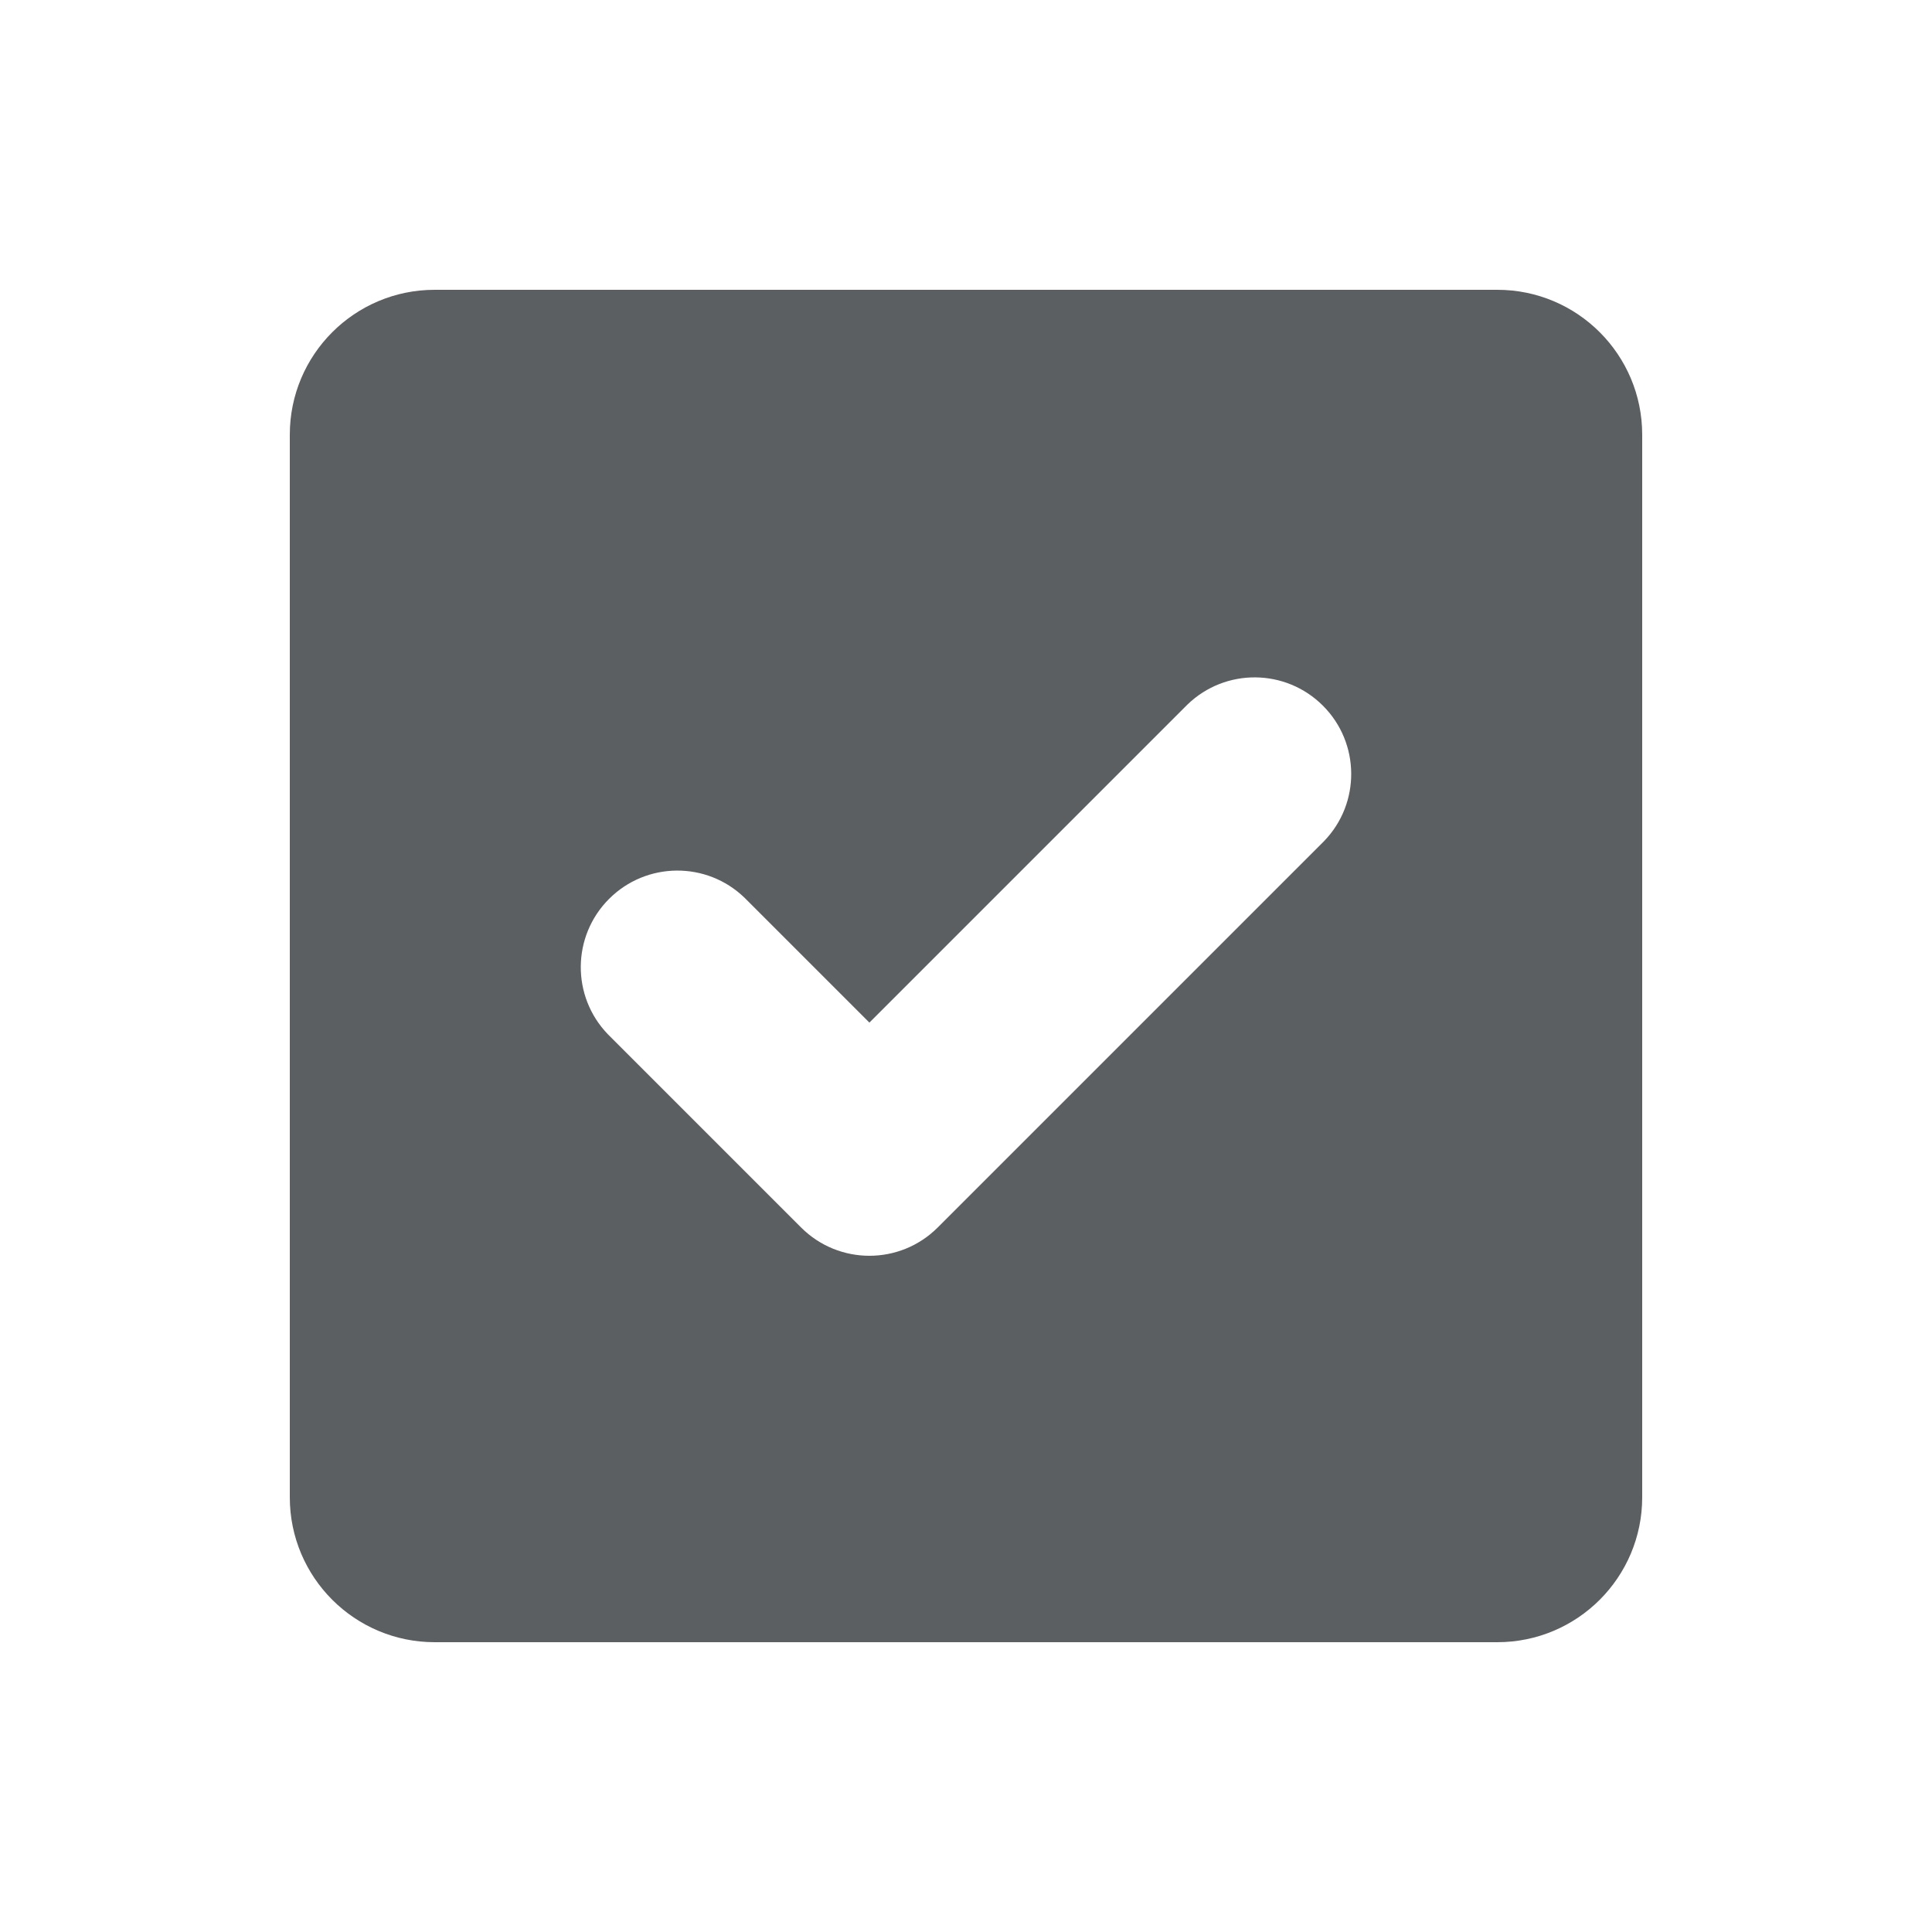
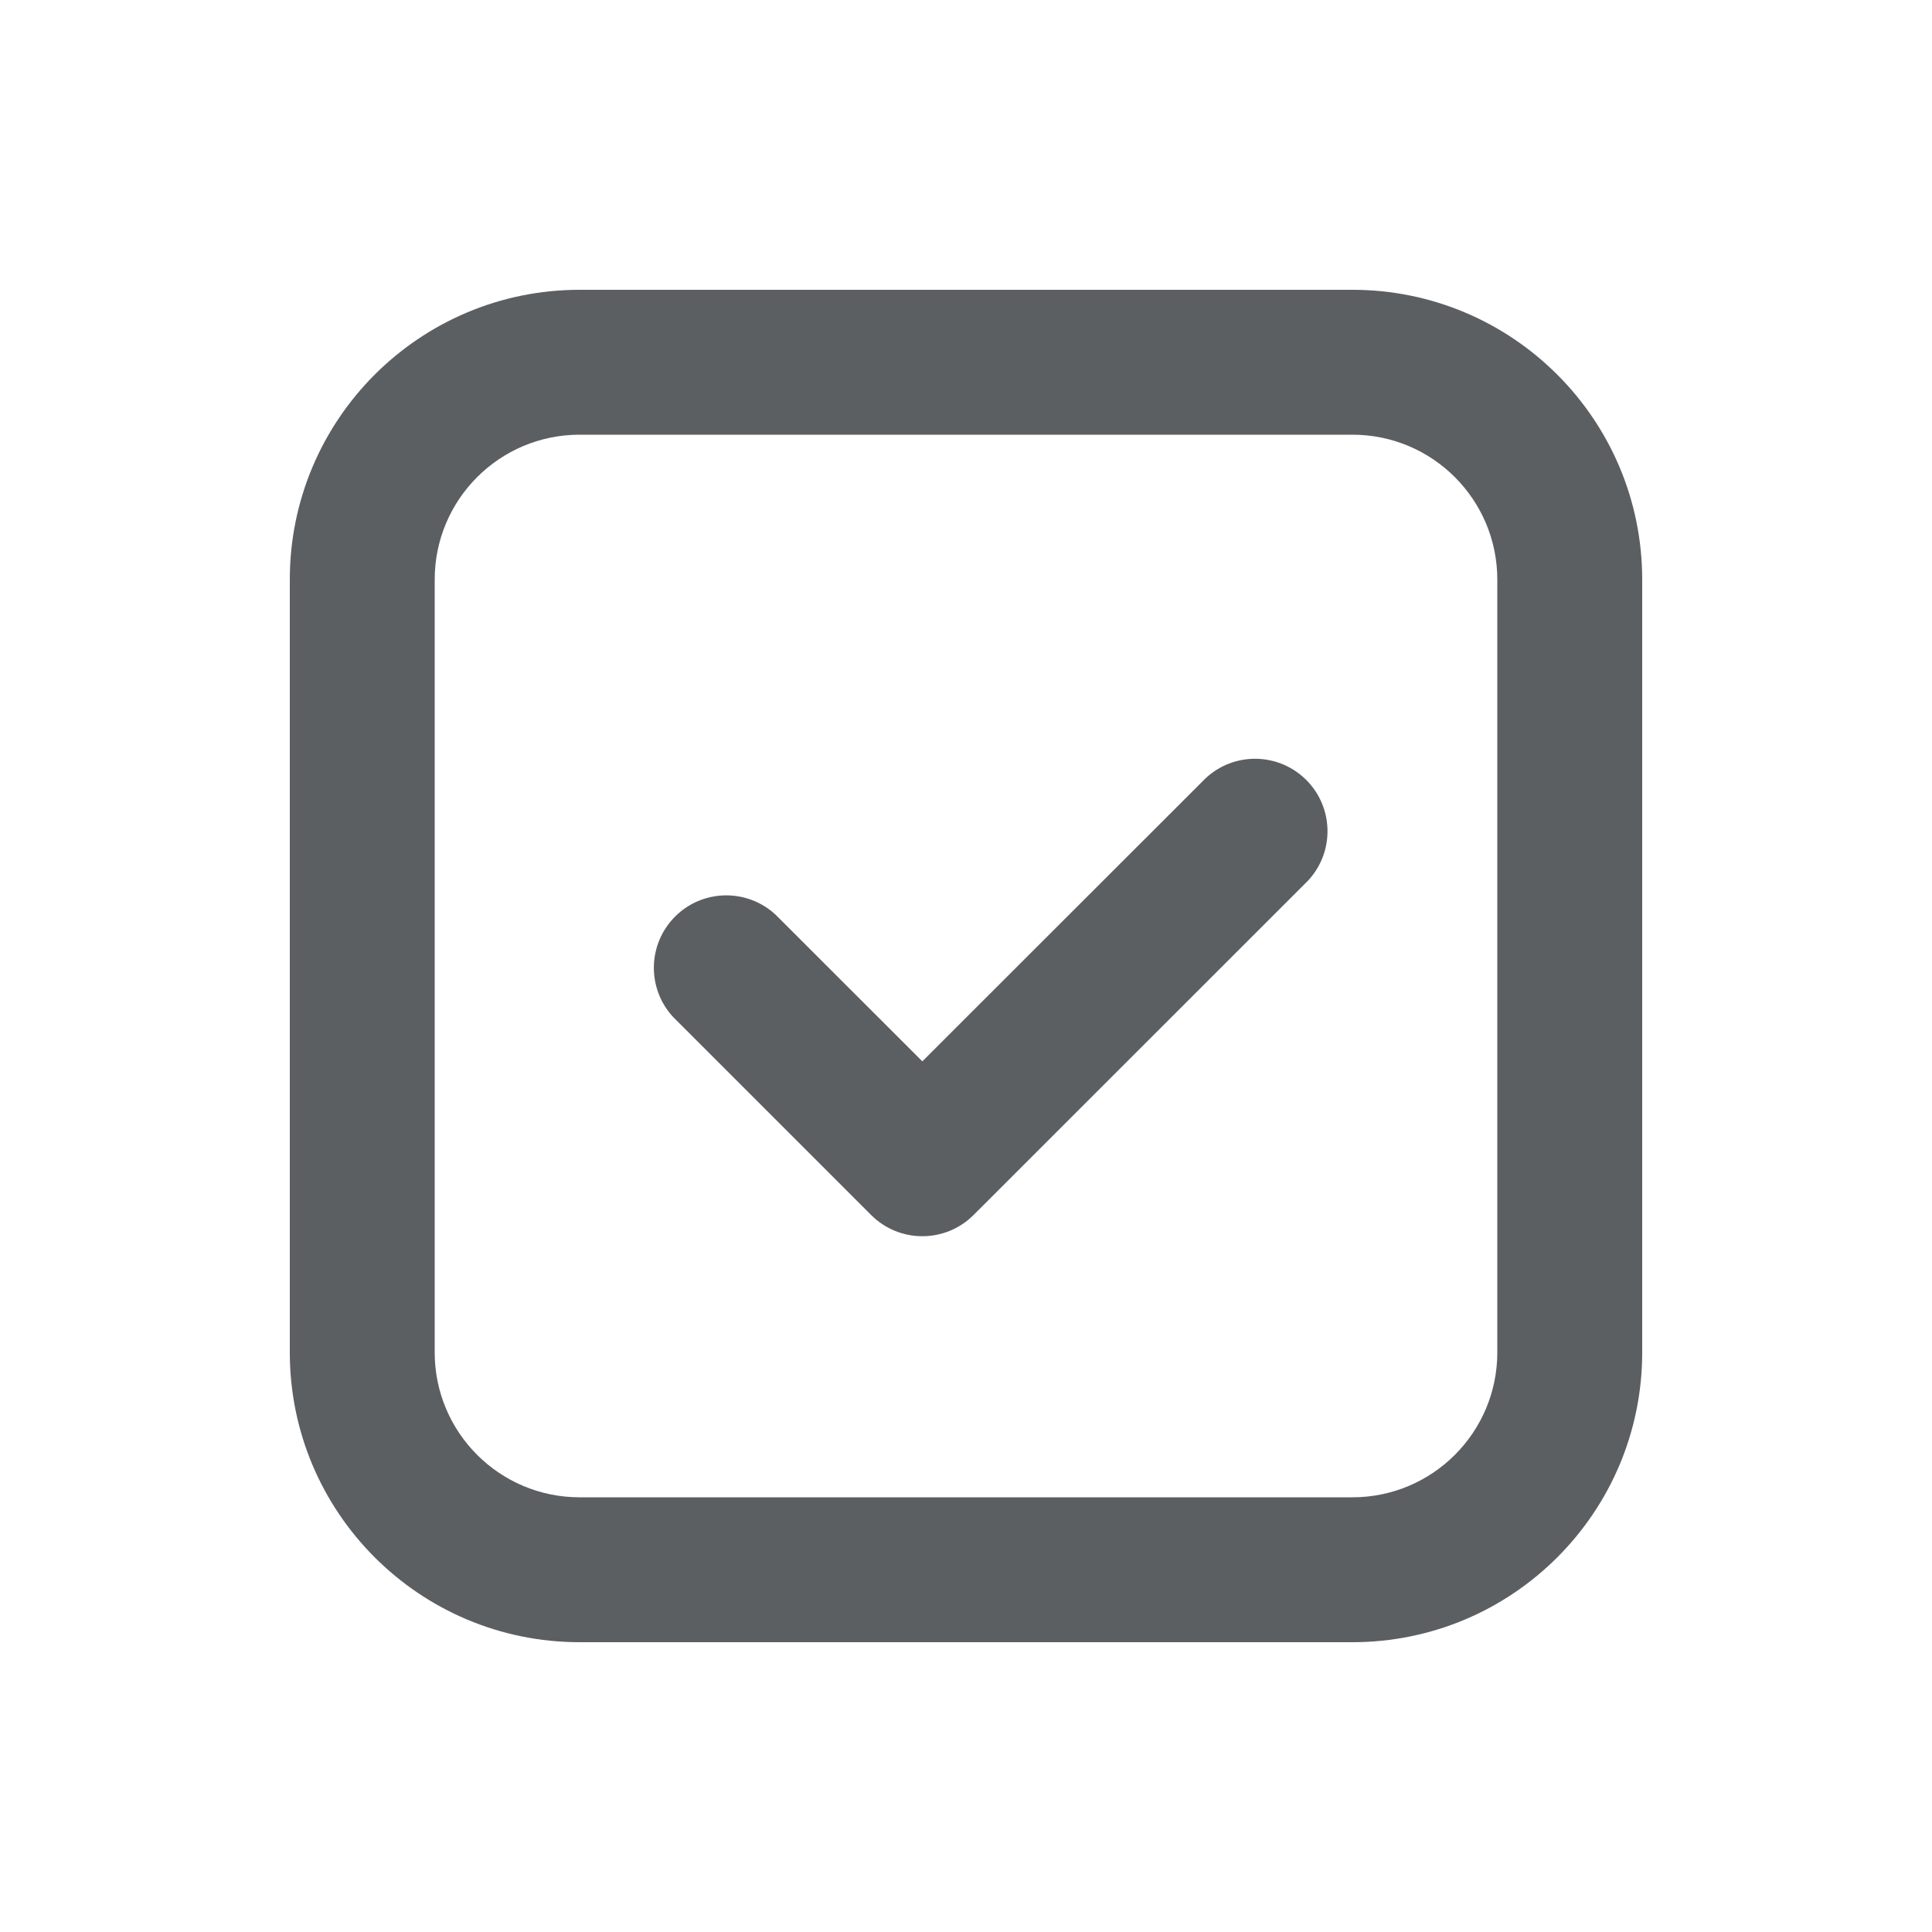
<svg xmlns="http://www.w3.org/2000/svg" viewBox="0 0 20 20">
-   <path fill-rule="evenodd" d="M4.5 3A1.5 1.5 0 003 4.5v11A1.5 1.5 0 004.5 17h11a1.5 1.5 0 001.5-1.5v-11A1.5 1.5 0 0015.5 3h-11zm9.207 5.707a1 1 0 00-1.414-1.414L9 10.586 7.707 9.293a1 1 0 00-1.414 1.414l2 2a1 1 0 001.414 0l4-4z" fill="#5C5F62" />
+   <path d="M8.03 9.47a.75.75 0 0 0-1.06 1.06l2.048 2.048a.75.75 0 0 0 1.06 0l3.463-3.462a.75.75 0 0 0-1.06-1.06l-2.933 2.931-1.518-1.517Z" fill="#5C5F62" />
+   <path fill-rule="evenodd" d="M3 6a3 3 0 0 1 3-3h8a3 3 0 0 1 3 3v8a3 3 0 0 1-3 3h-8a3 3 0 0 1-3-3v-8Zm3-1.5h8a1.5 1.5 0 0 1 1.5 1.5v8a1.5 1.5 0 0 1-1.5 1.5h-8a1.5 1.5 0 0 1-1.5-1.5v-8a1.5 1.5 0 0 1 1.5-1.5Z" fill="#5C5F62" />
</svg>
